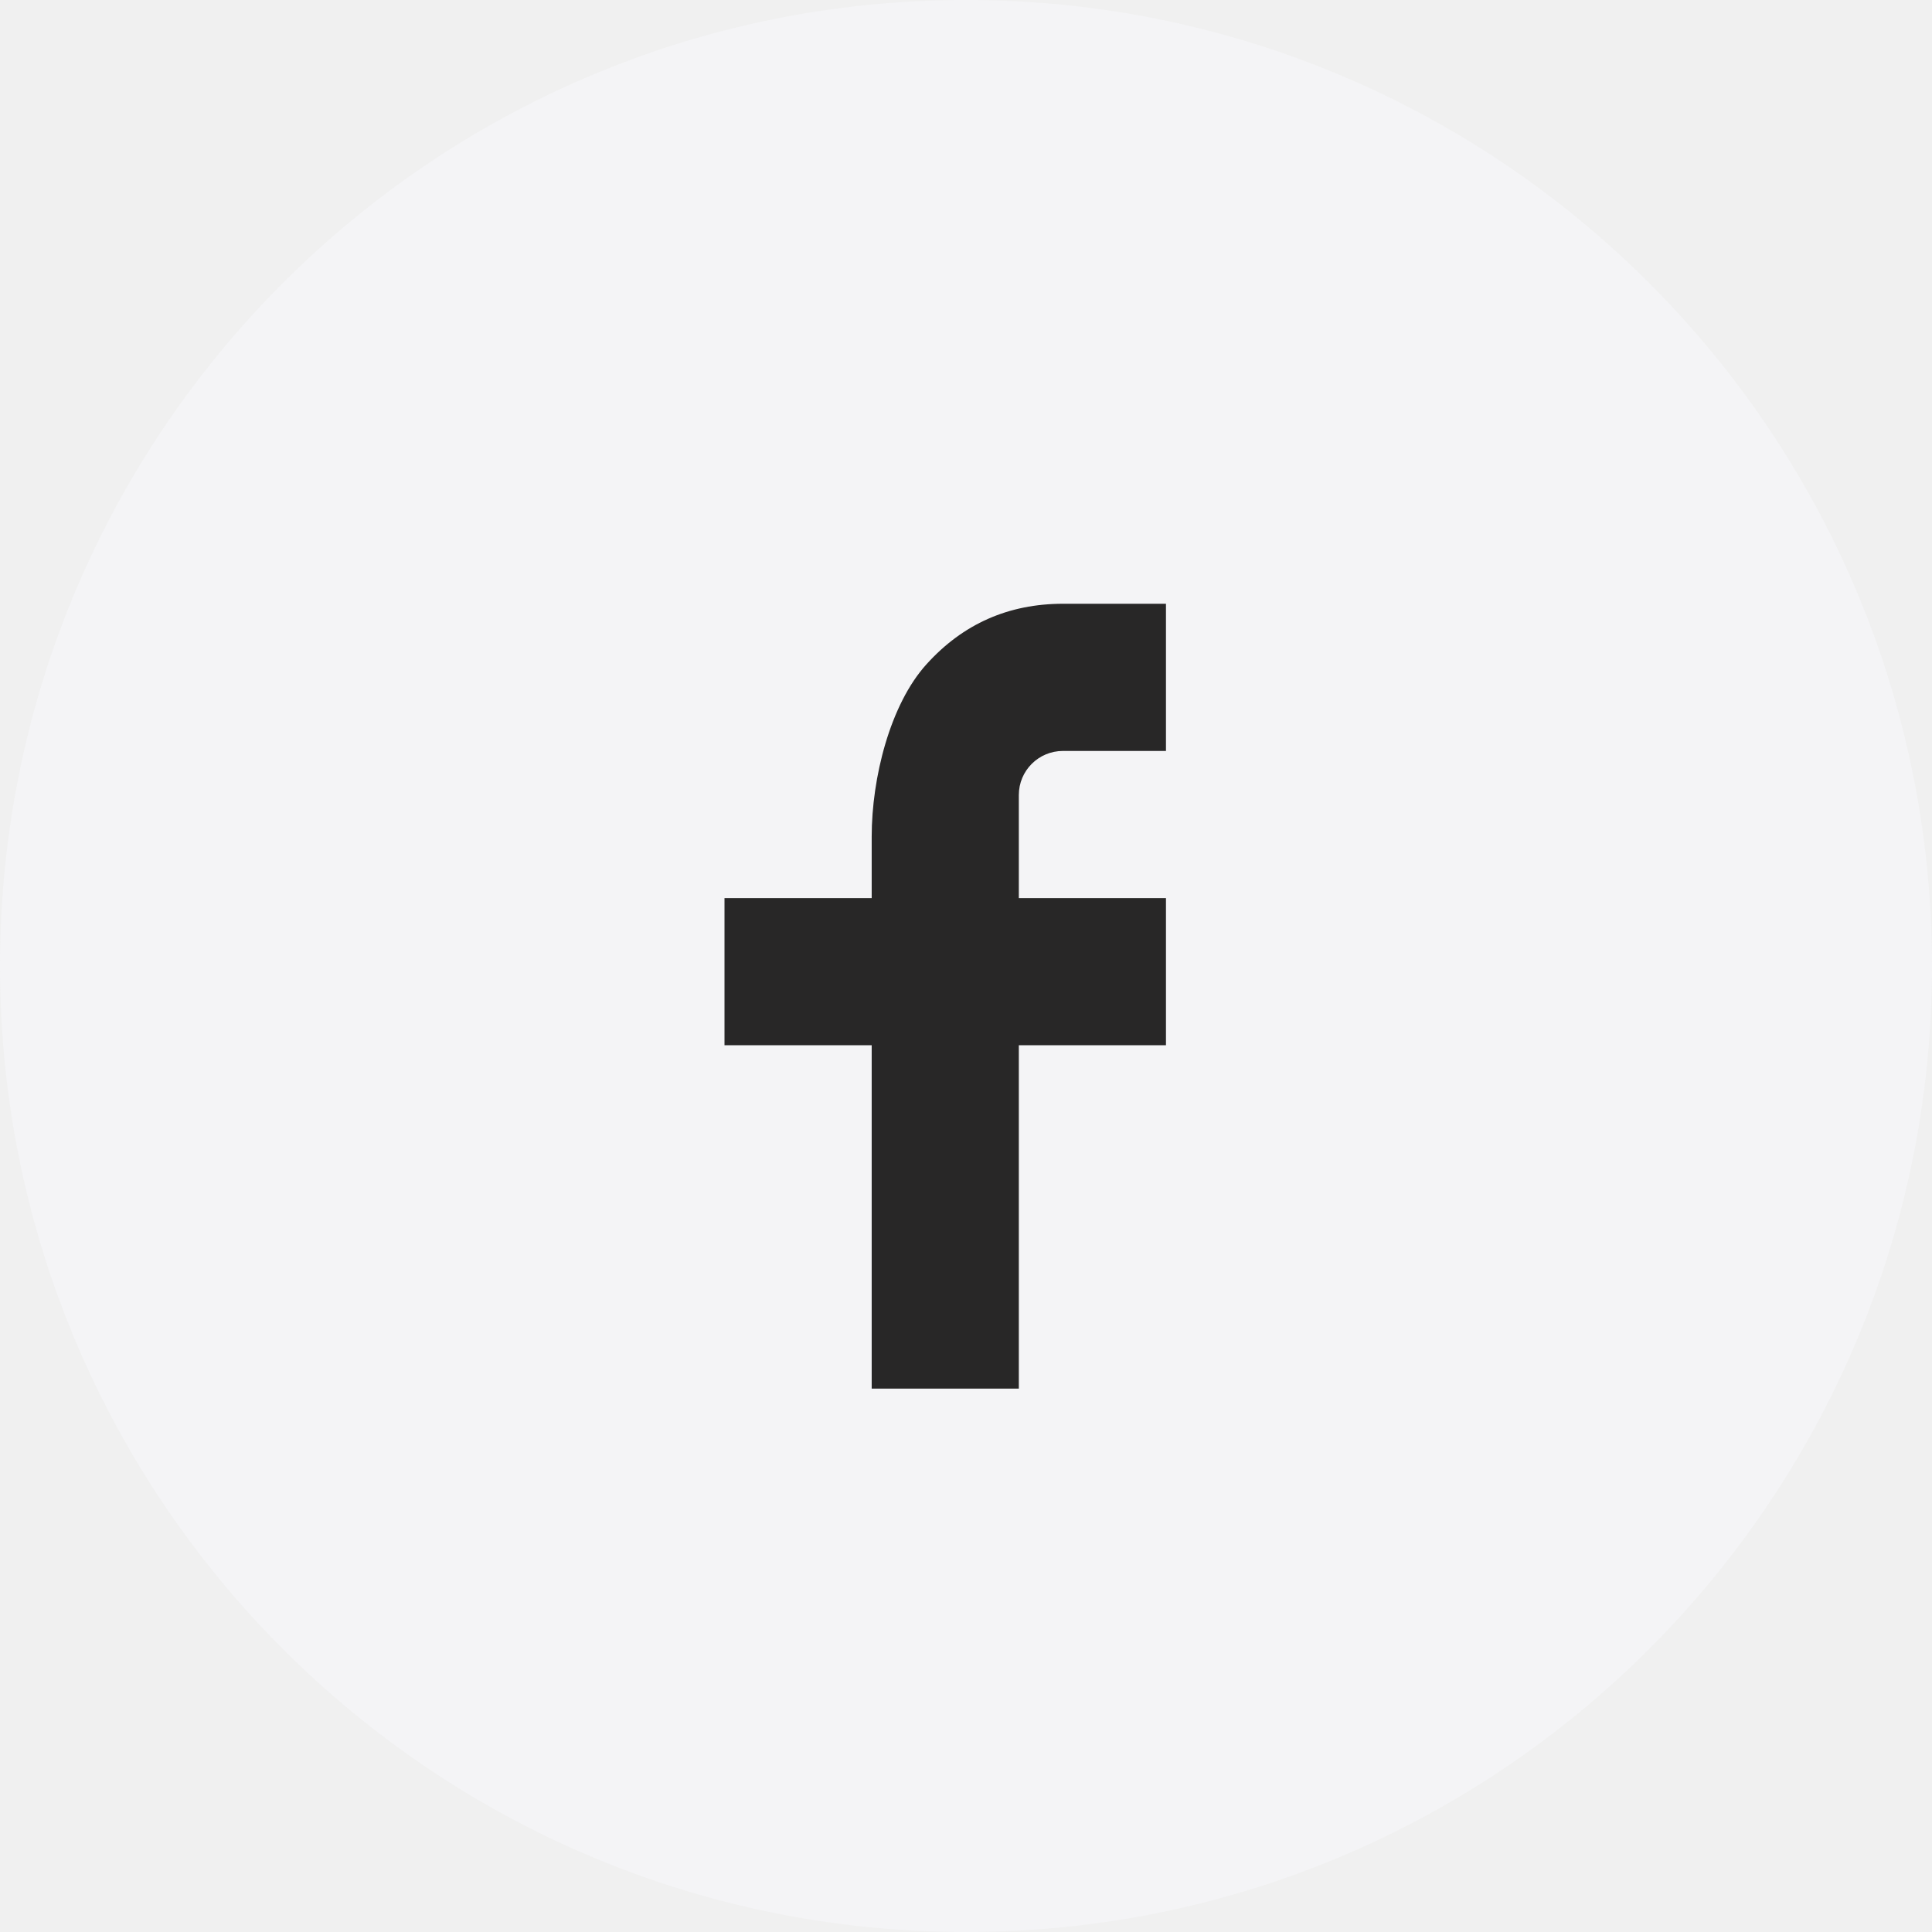
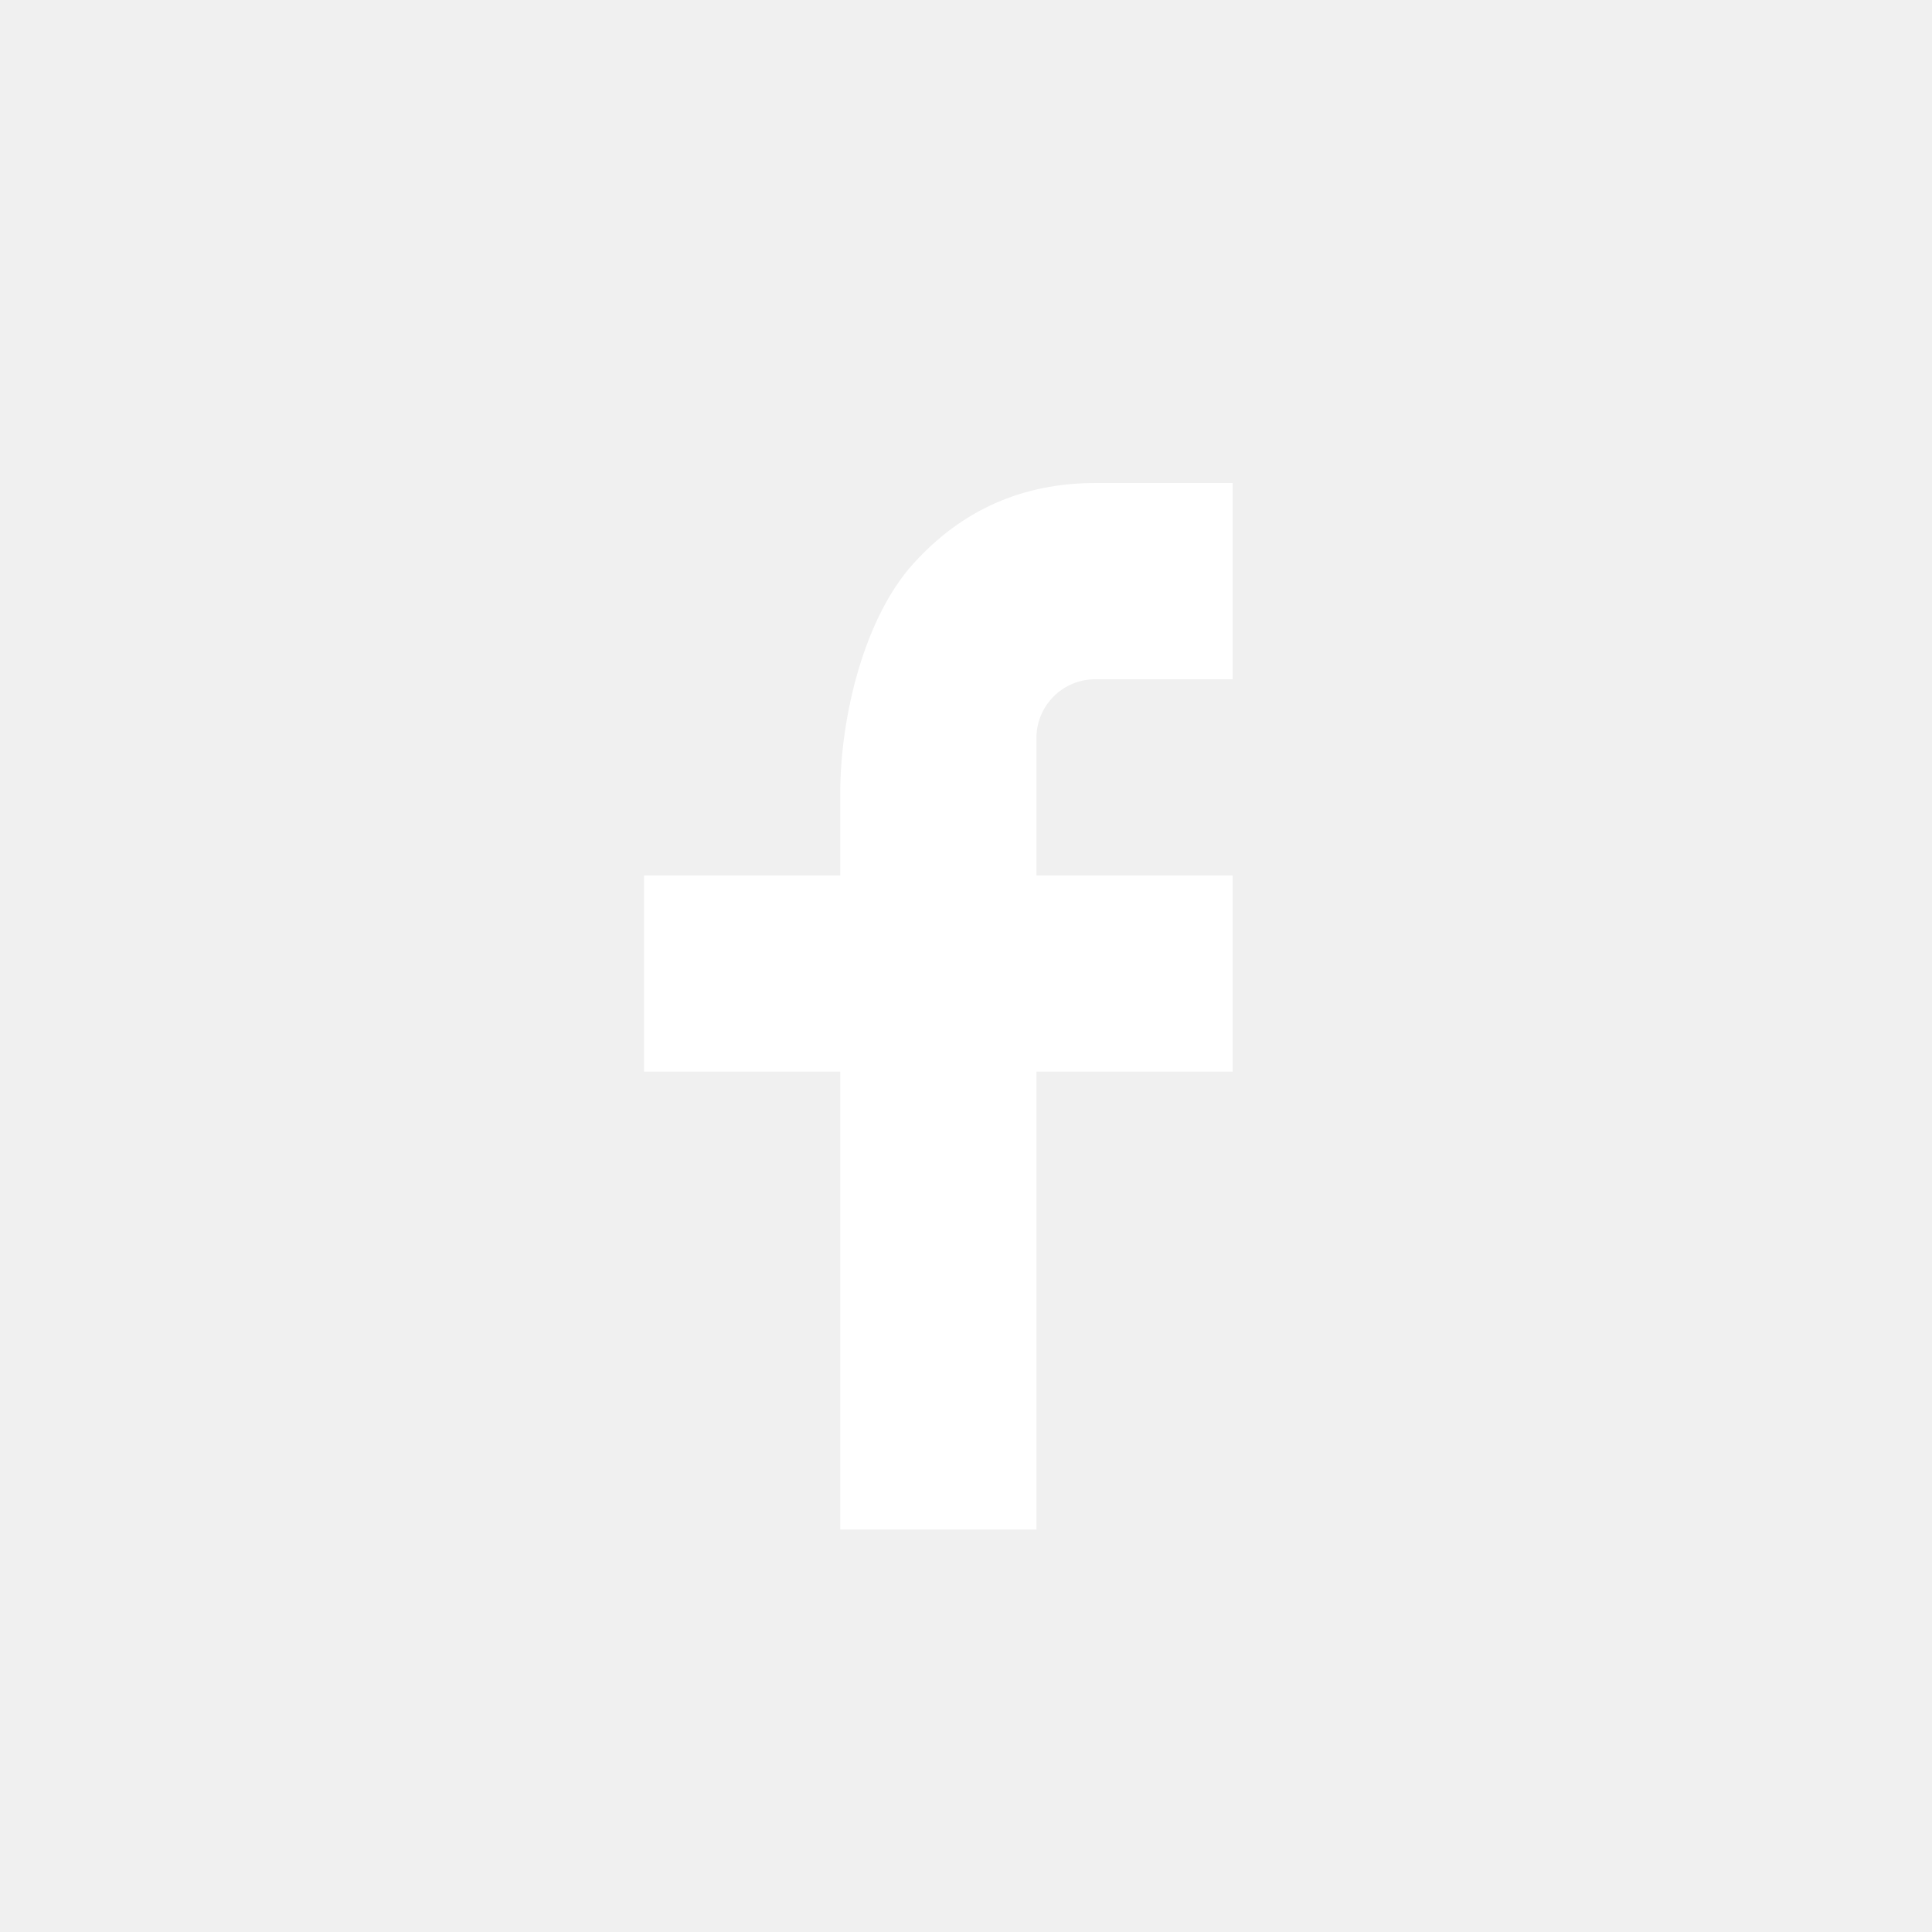
- <svg xmlns="http://www.w3.org/2000/svg" id="icon-face" width="32" height="32" viewBox="0 0 32 32" fill="none">
-   <rect width="32" height="32" rx="16" fill="#F4F4F6" />
-   <path d="M16.875 14.875H19.312V17.312H16.875V23H14.438V17.312H12V14.875H14.438V13.855C14.438 12.889 14.741 11.669 15.346 11.002C15.95 10.333 16.705 10 17.61 10H19.312V12.438H17.606C17.202 12.438 16.875 12.764 16.875 13.168V14.875Z" fill="#282727" />
+ <svg xmlns="http://www.w3.org/2000/svg" width="24" height="24" viewBox="0 0 24 24" fill="none">
+   <path d="M12.875 10.875H15.312V13.312H12.875V19H10.438V13.312H8V10.875H10.438V9.855C10.438 8.889 10.741 7.669 11.346 7.002C11.95 6.333 12.705 6 13.61 6H15.312V8.438H13.606C13.202 8.438 12.875 8.764 12.875 9.168V10.875Z" fill="white" />
</svg>
